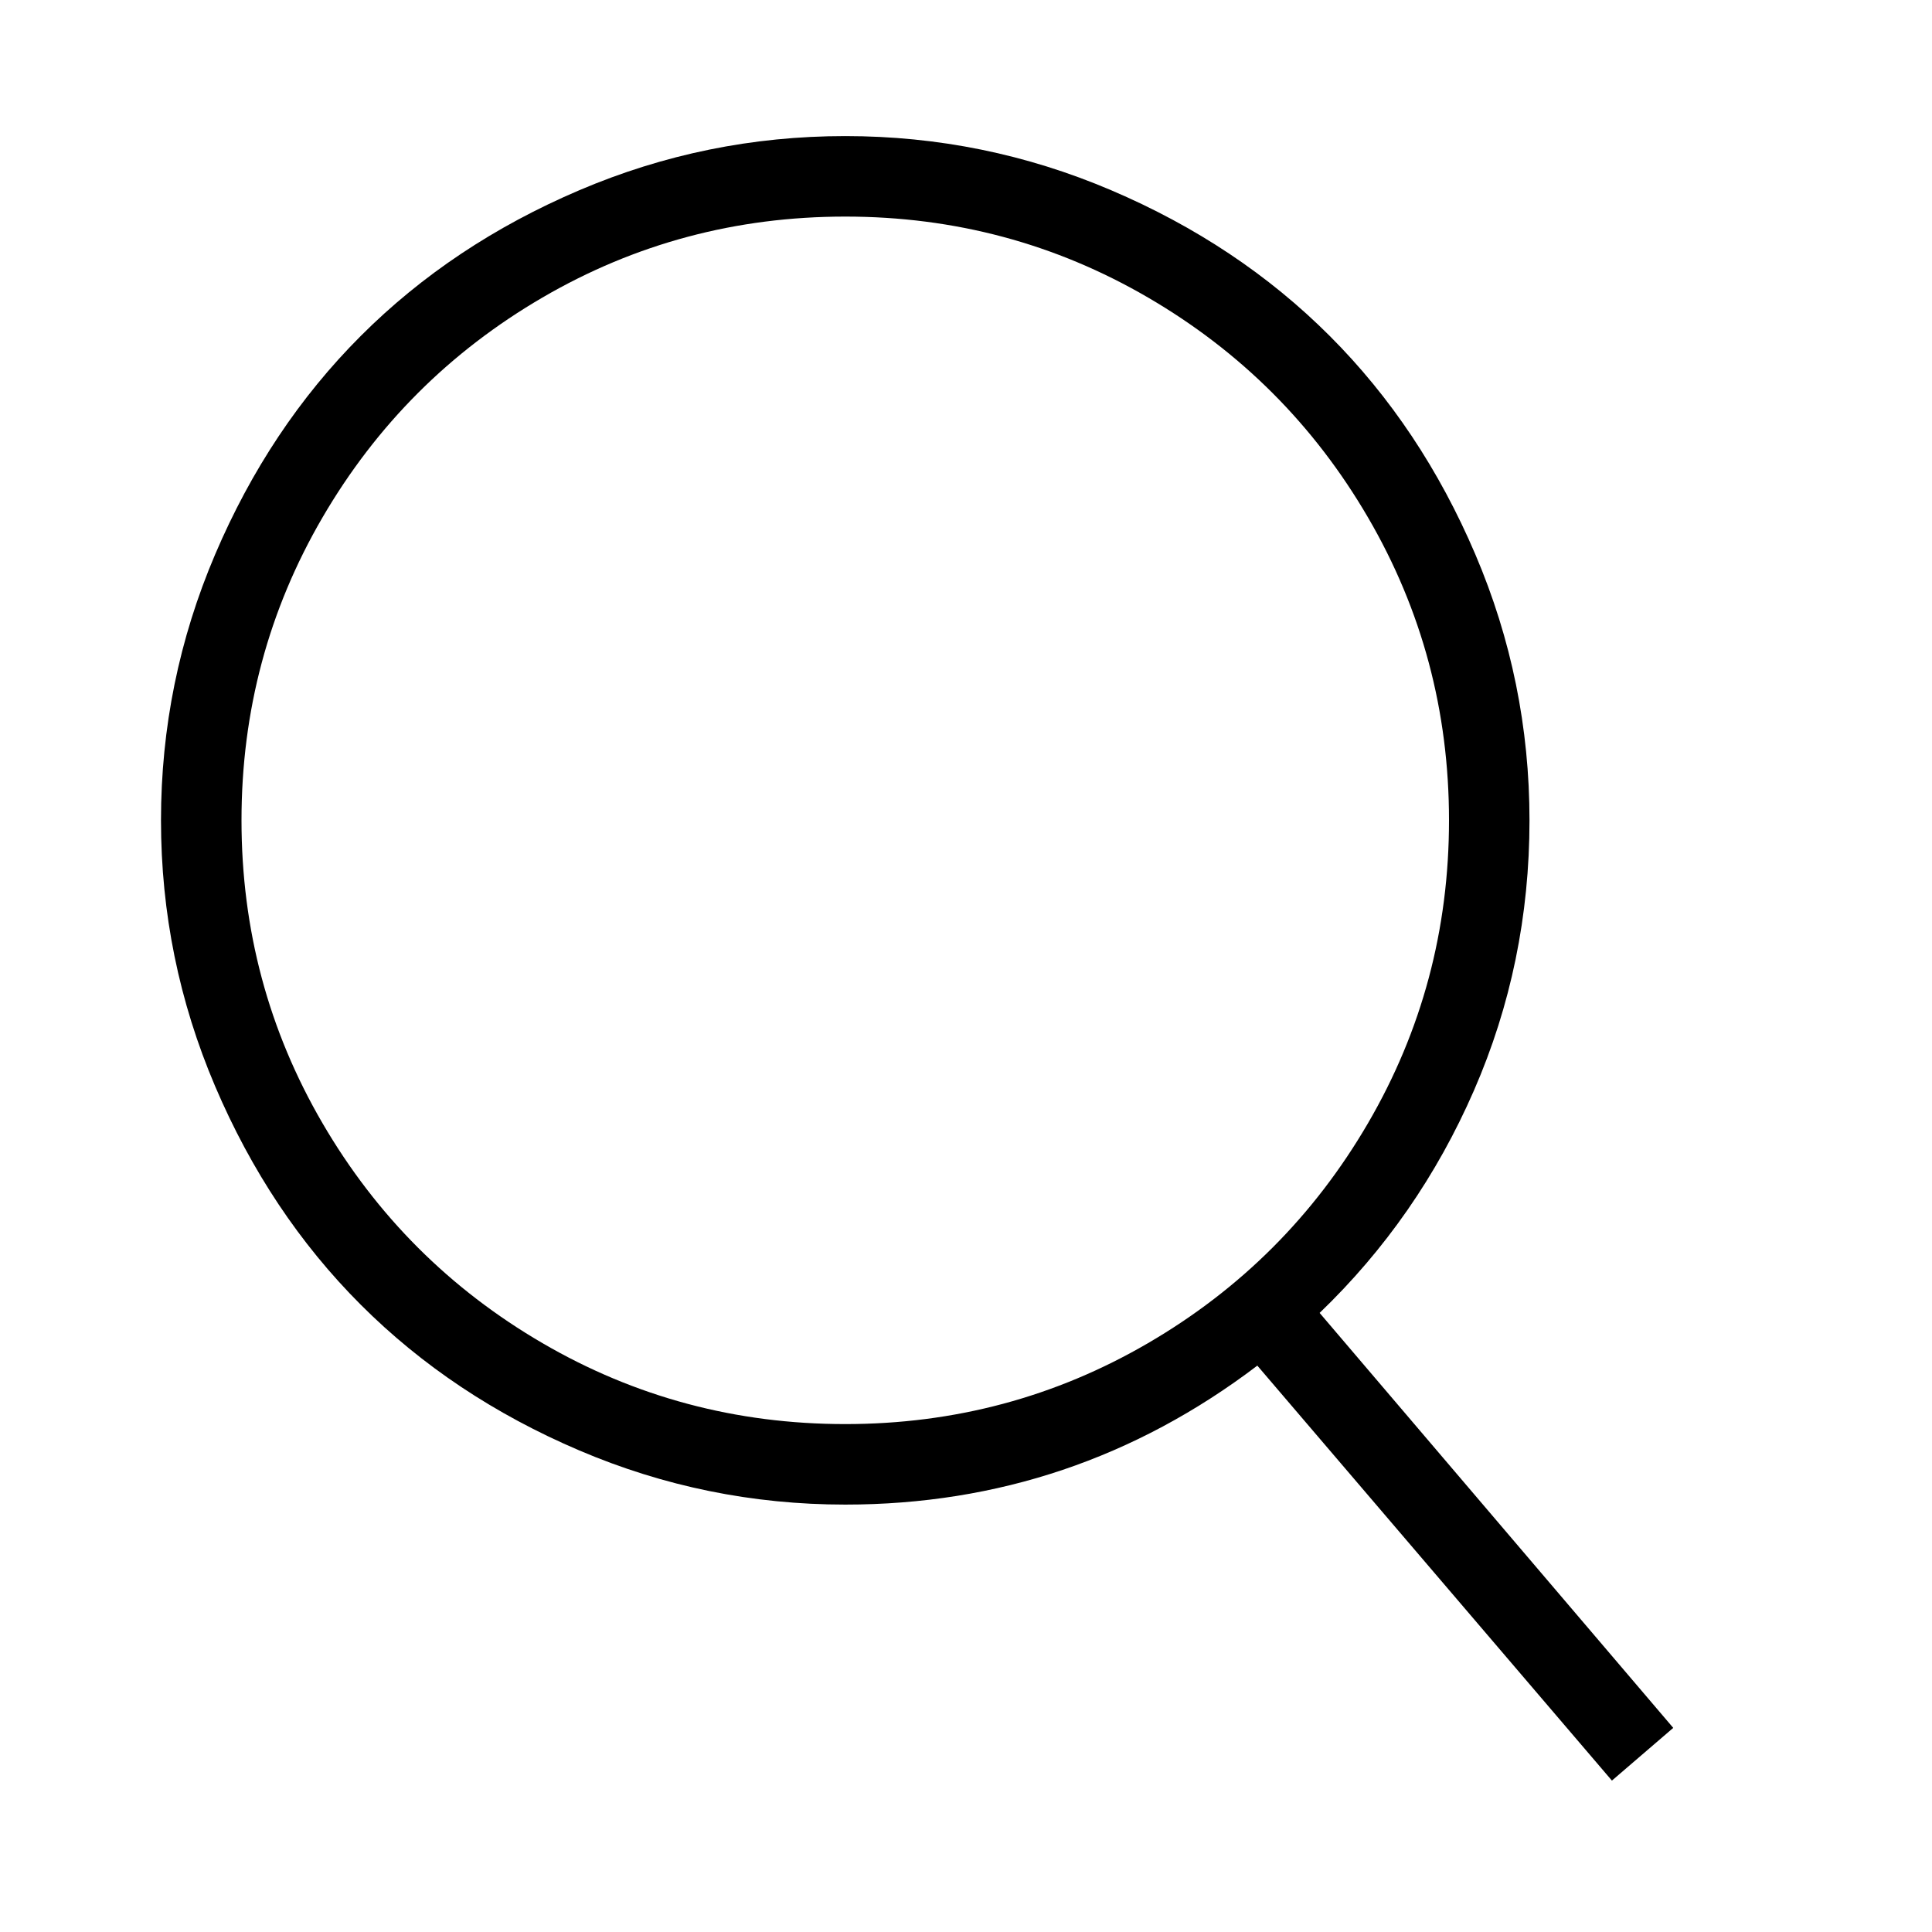
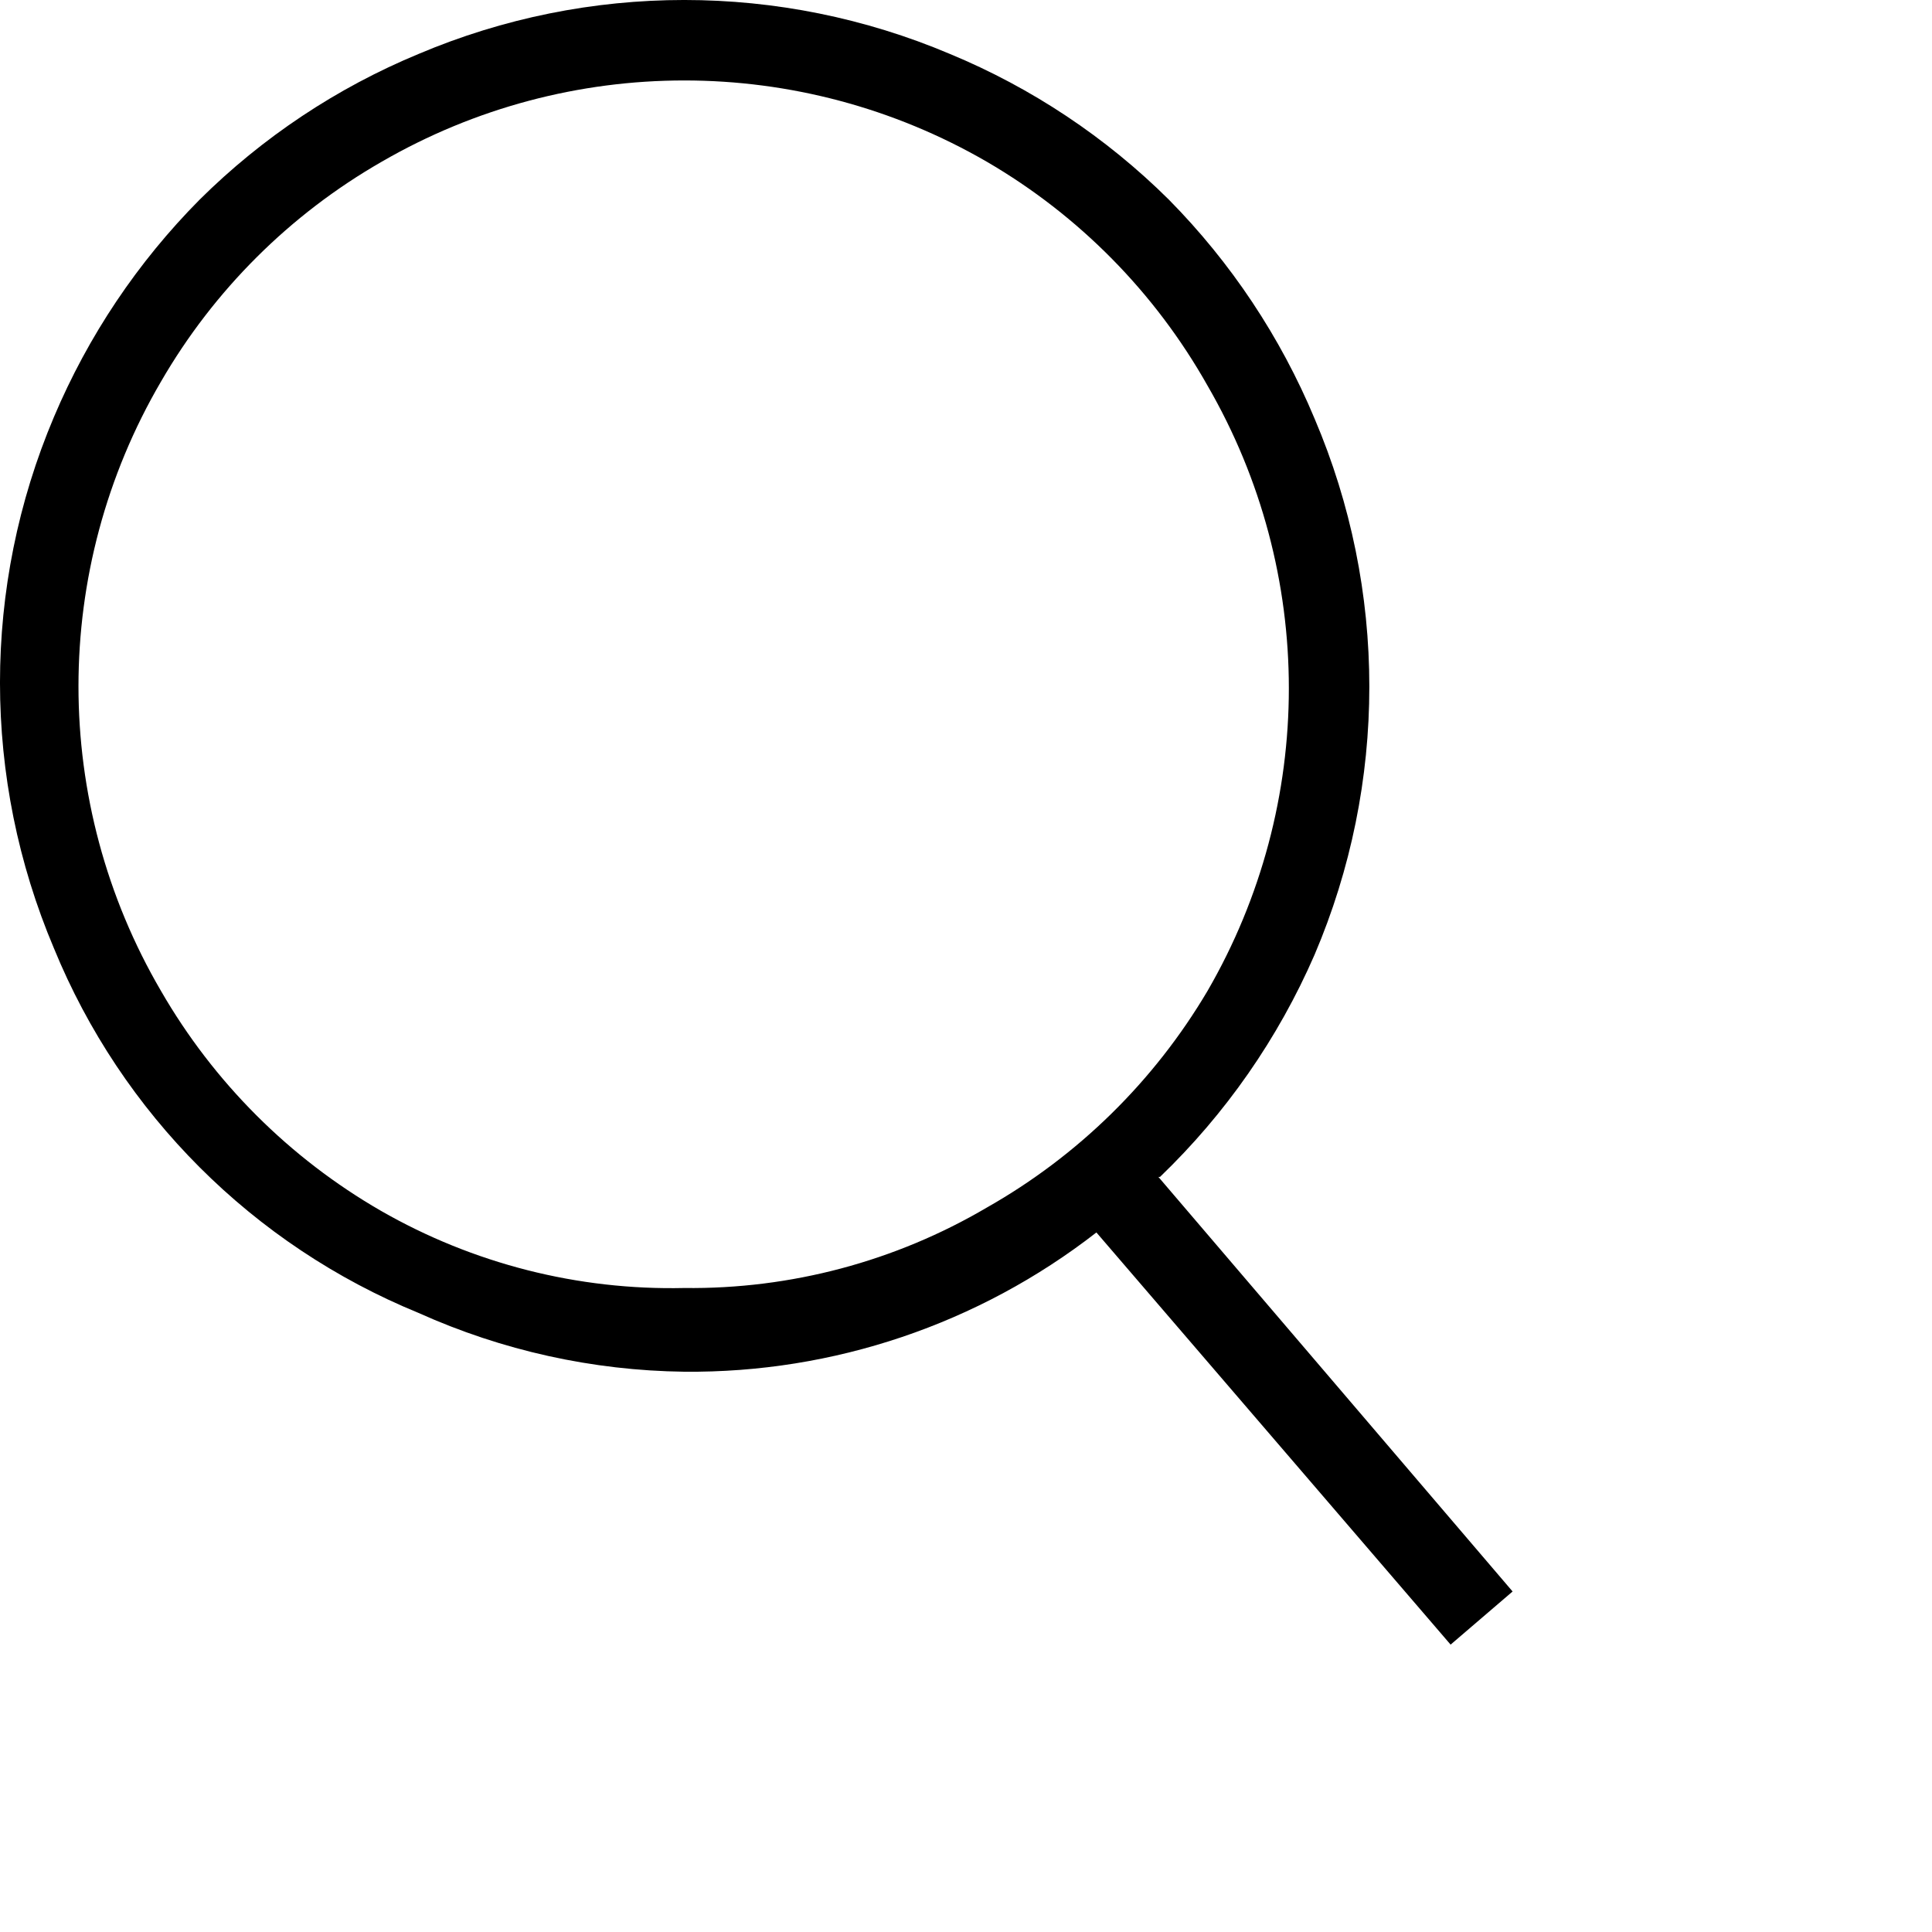
- <svg height="24" role="img" width="24" viewBox="0 0 512 512" class="ded5a23eeb23e836ffb86a831d247eab-scss" aria-hidden="true">
-   <path d="M349.714 347.937l93.714 109.969-16.254 13.969-93.969-109.969q-48.508 36.825-109.207 36.825-36.826 0-70.476-14.349t-57.905-38.603-38.603-57.905-14.349-70.476 14.349-70.476 38.603-57.905 57.905-38.603 70.476-14.349 70.476 14.349 57.905 38.603 38.603 57.905 14.349 70.476q0 37.841-14.73 71.619t-40.889 58.921zM224 377.397q43.428 0 80.254-21.461t58.286-58.286 21.461-80.254-21.461-80.254-58.286-58.285-80.254-21.46-80.254 21.46-58.285 58.285-21.46 80.254 21.46 80.254 58.285 58.286 80.254 21.461z" fill="currentColor" />
+ <svg xmlns="http://www.w3.org/2000/svg" width="24" height="24" viewBox="0 0 24 24">
+   <path d="M16.39,16.31l4.4,5.15-.77.66L15.62,17a8.21,8.21,0,0,1-5.12,1.73A8.29,8.29,0,0,1,7.2,18a8.29,8.29,0,0,1-4.53-4.53,8.46,8.46,0,0,1,0-6.6A8.57,8.57,0,0,1,4.48,4.17,8.46,8.46,0,0,1,7.2,2.36a8.46,8.46,0,0,1,6.6,0,8.46,8.46,0,0,1,2.72,1.81,8.57,8.57,0,0,1,1.81,2.72,8.49,8.49,0,0,1,0,6.66,8.57,8.57,0,0,1-1.92,2.76ZM10.5,17.69a7.24,7.24,0,0,0,3.76-1A7.45,7.45,0,0,0,17,14a7.5,7.5,0,0,0,0-7.52A7.45,7.45,0,0,0,14.26,3.7a7.5,7.5,0,0,0-7.52,0A7.45,7.45,0,0,0,4,6.43,7.5,7.5,0,0,0,4,14a7.45,7.45,0,0,0,2.73,2.73A7.24,7.24,0,0,0,10.5,17.69Z" transform="translate(-2 -1.69)" />
</svg>
